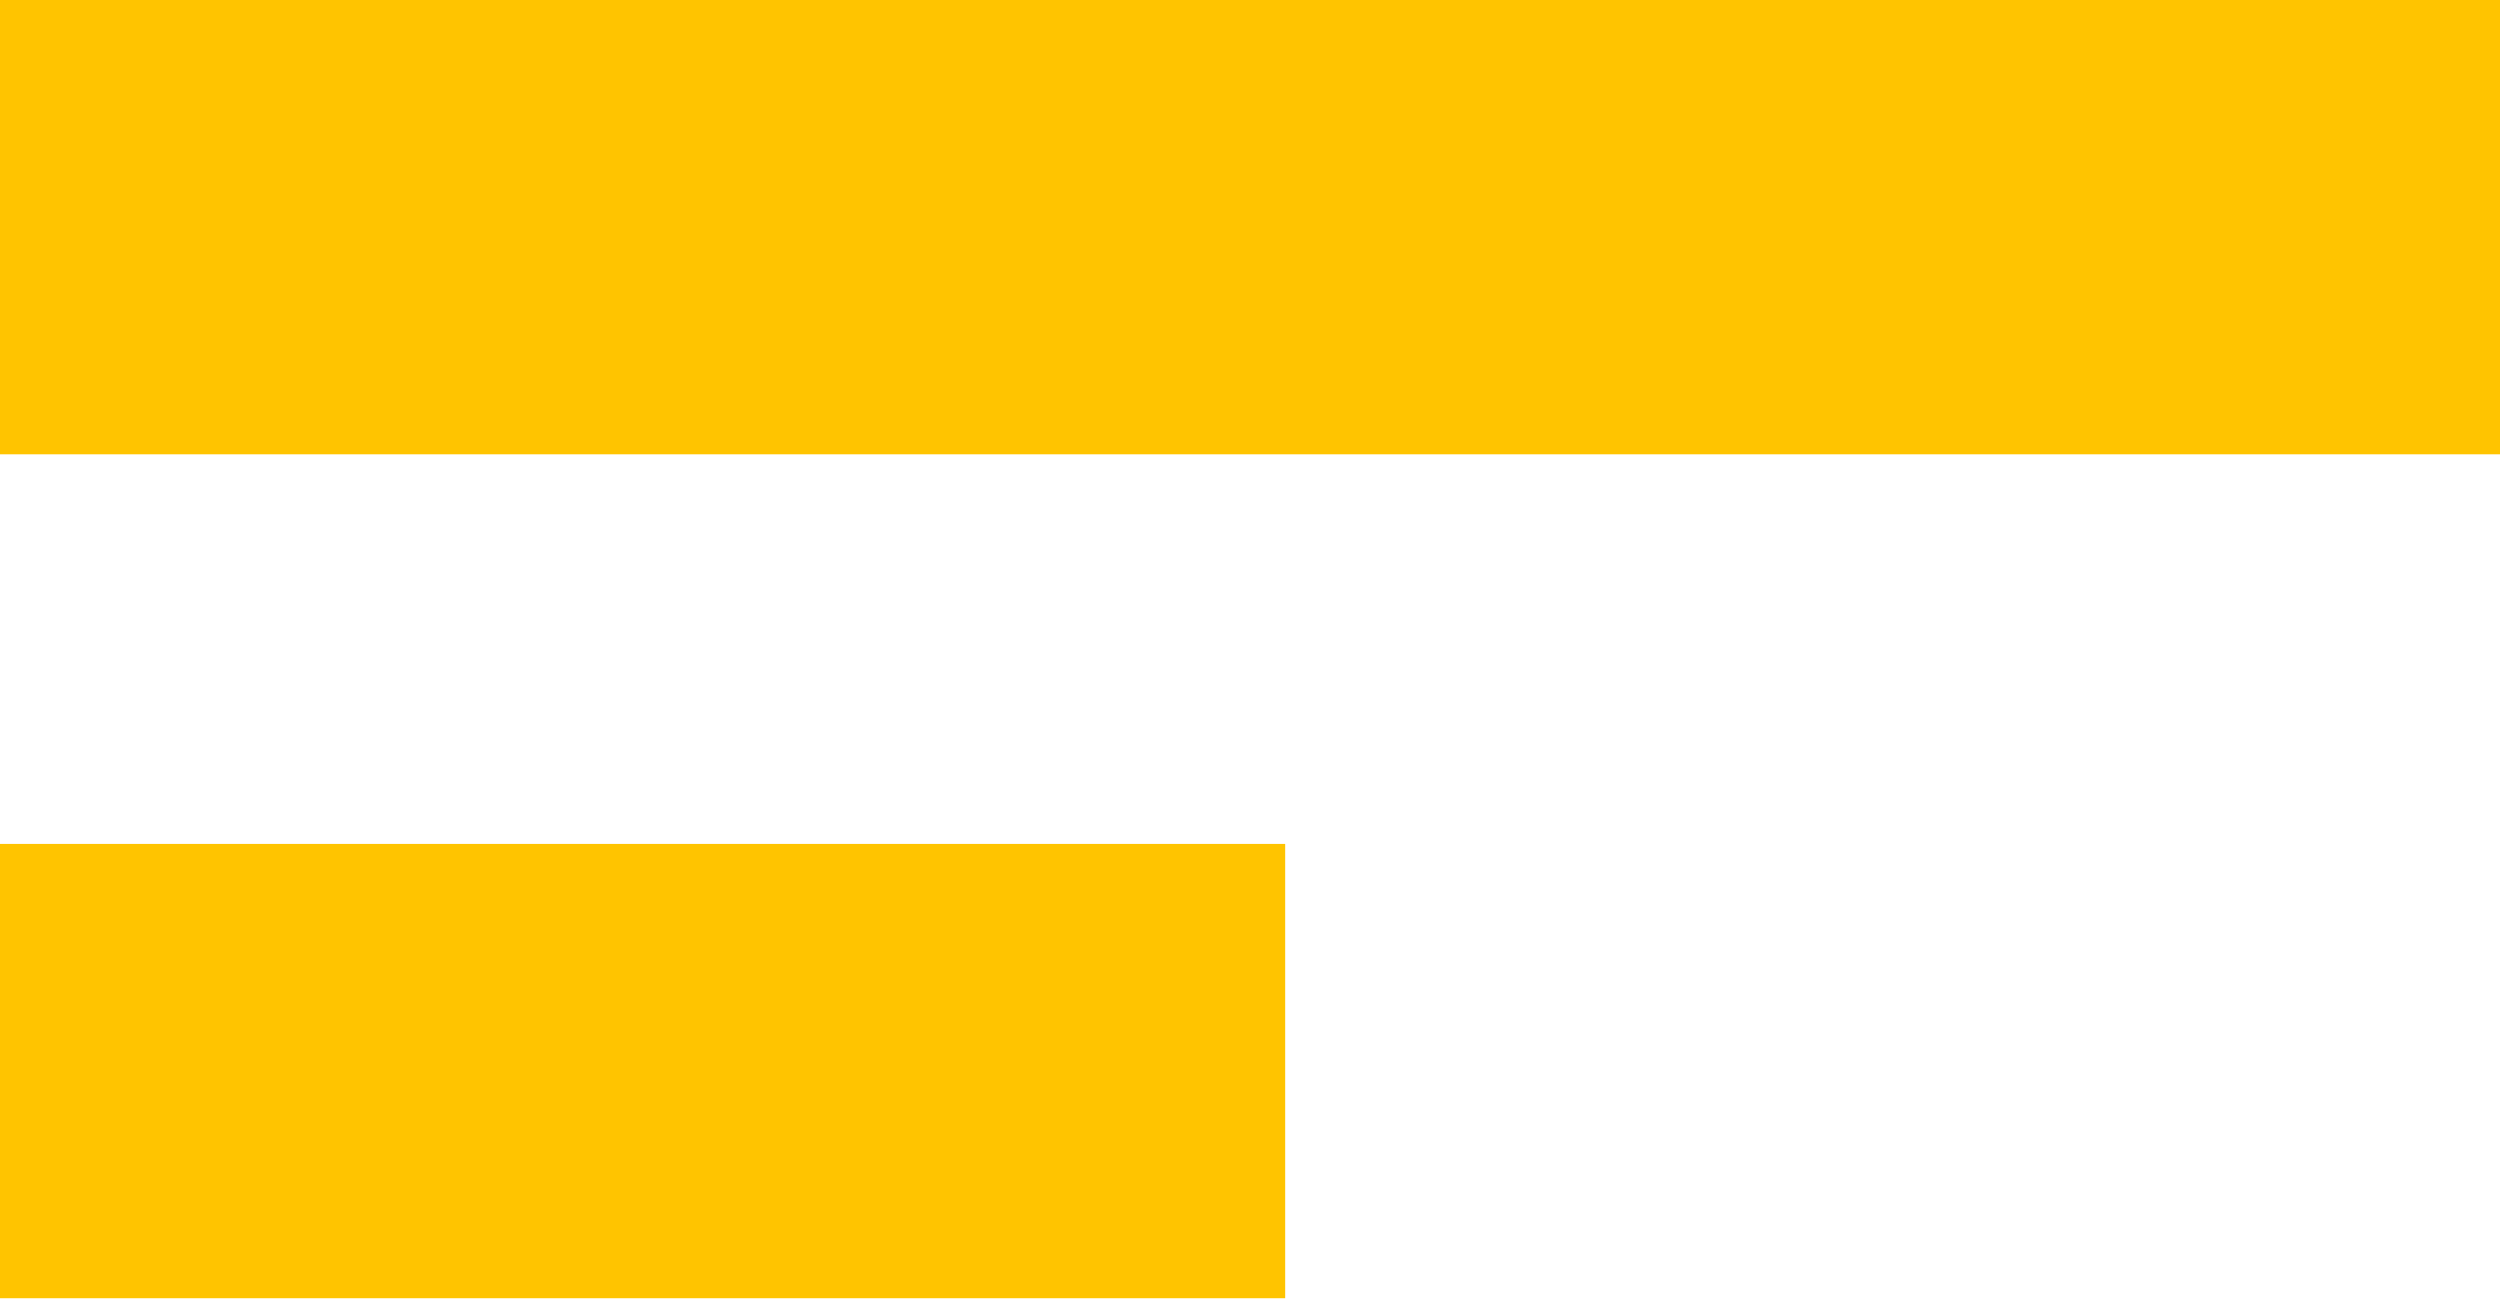
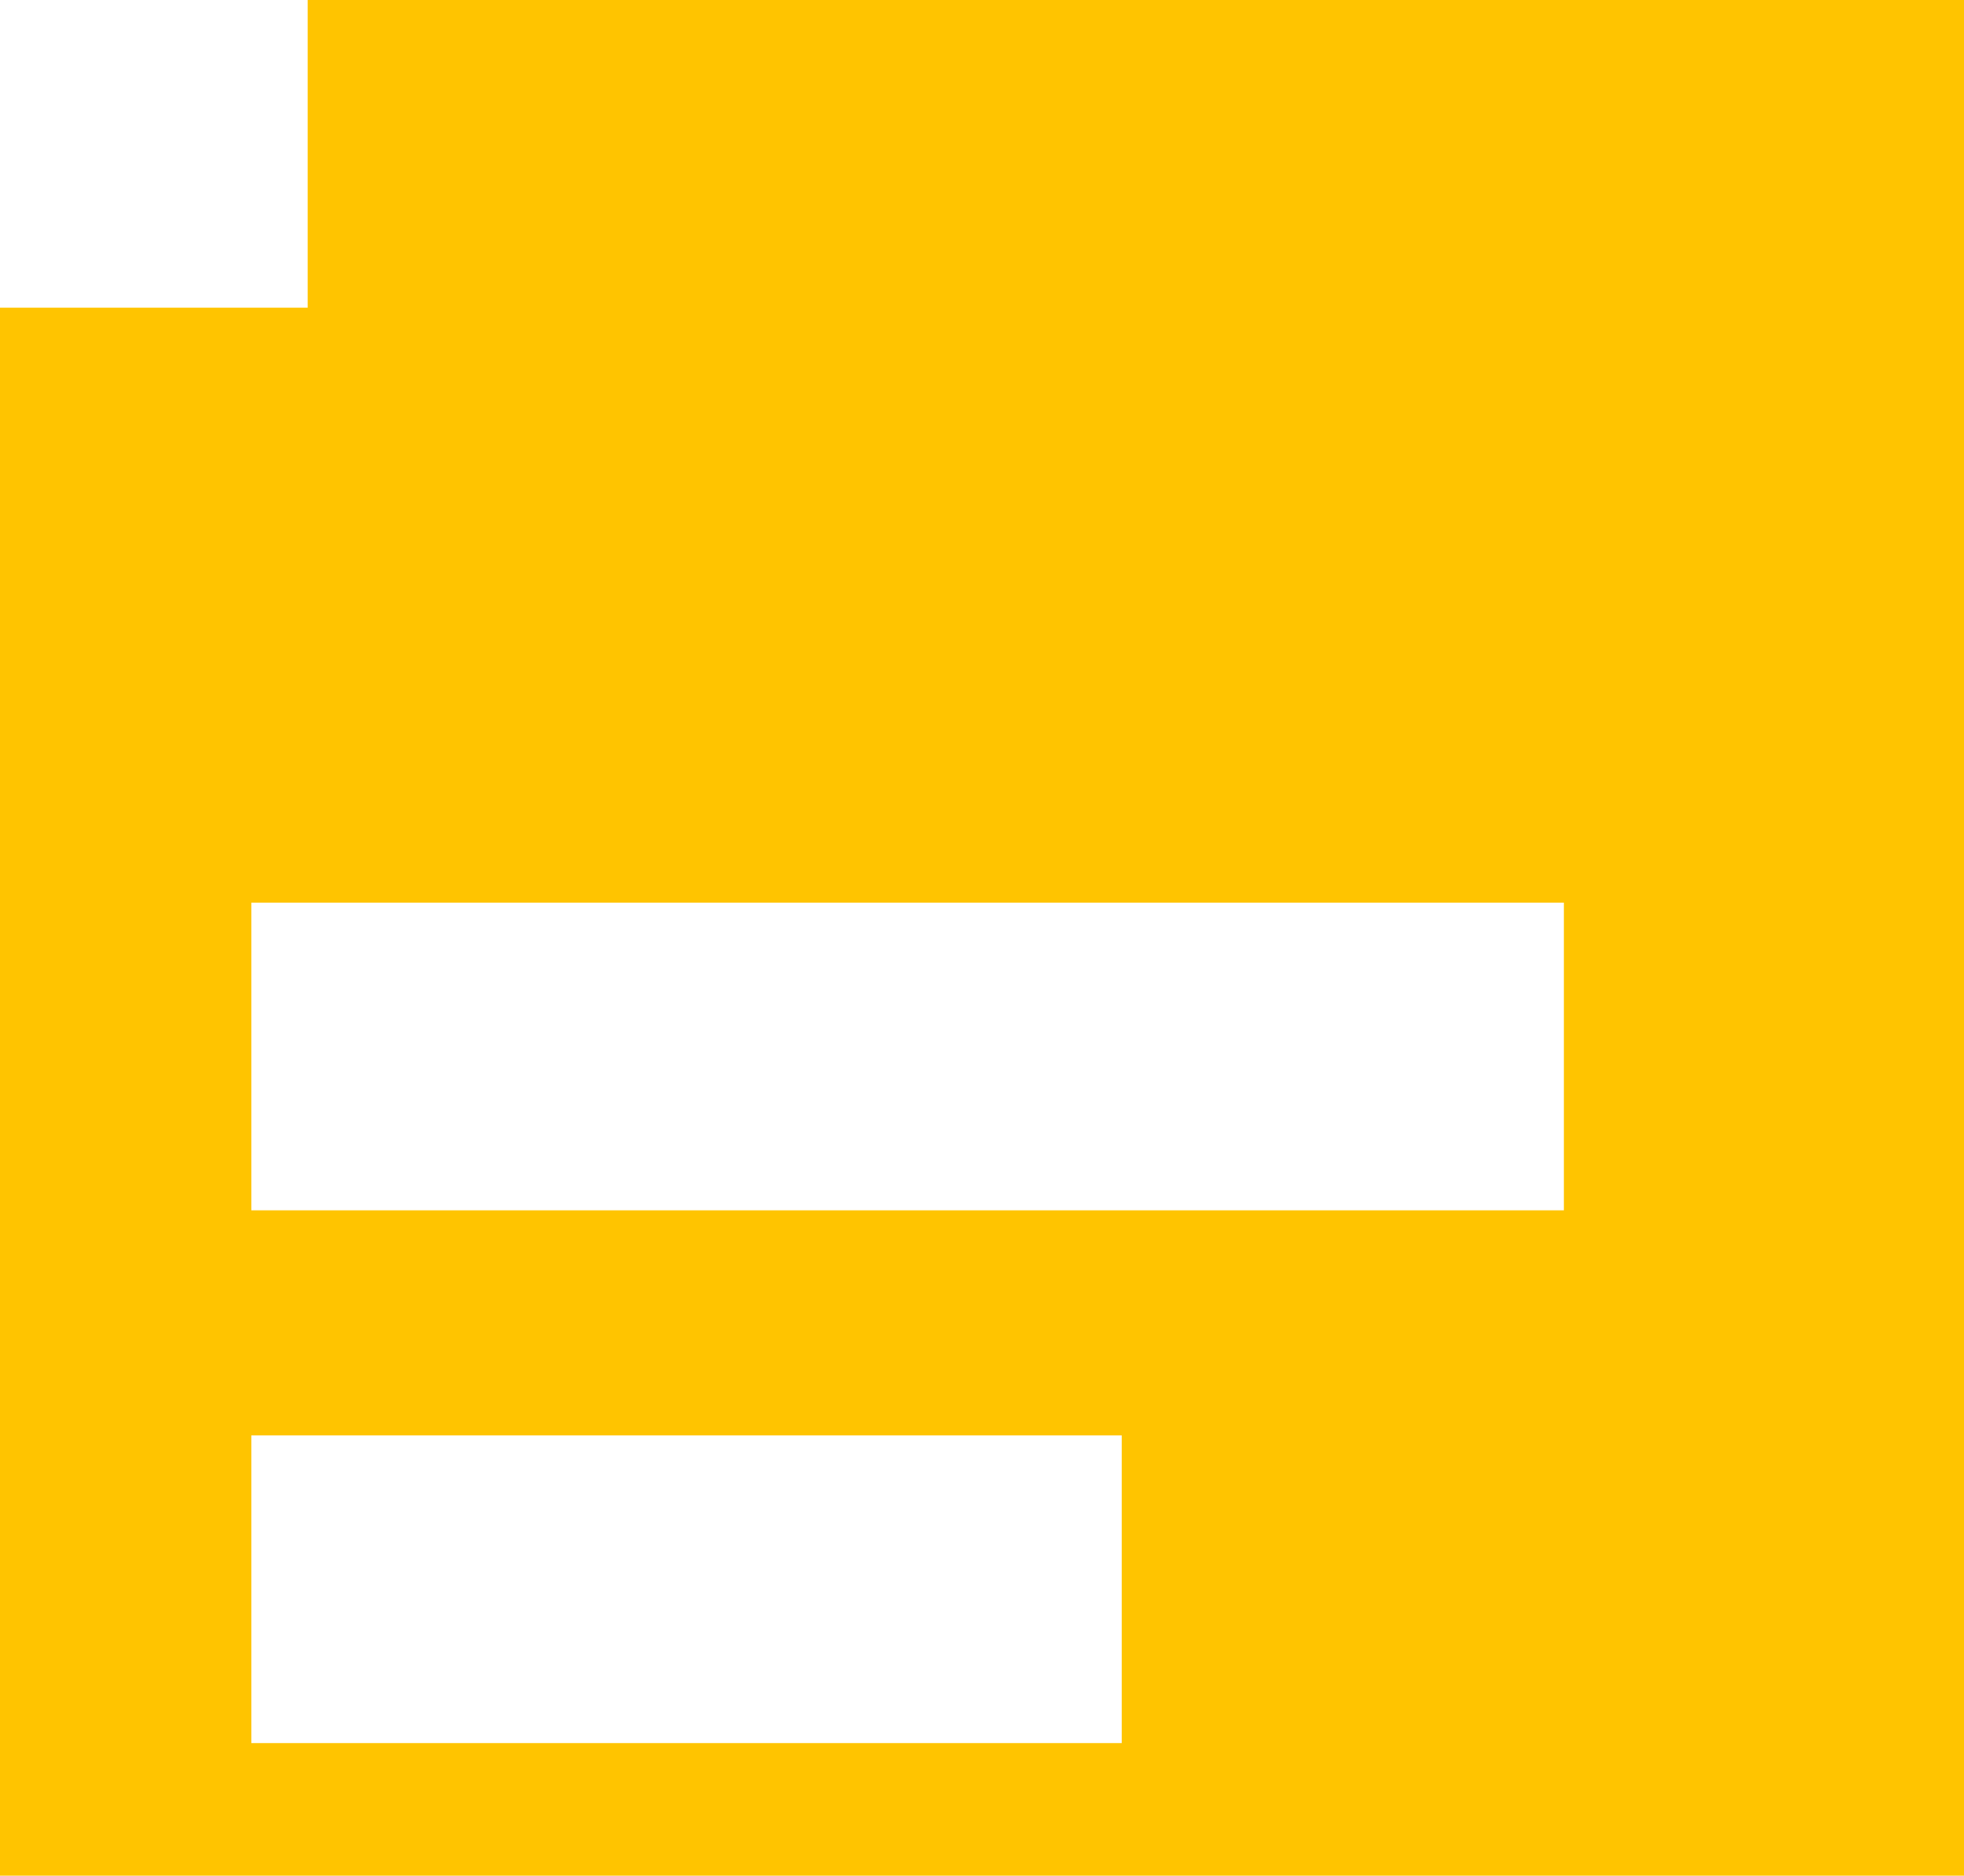
- <svg xmlns="http://www.w3.org/2000/svg" id="Layer_1" version="1.1" viewBox="0 0 343.22 178.23">
+ <svg xmlns="http://www.w3.org/2000/svg" id="Layer_1" version="1.1" viewBox="0 0 398.13 380.23">
  <defs>
    <style>
      .st0 {
        fill: #ffc400;
      }
    </style>
  </defs>
-   <rect class="st0" width="343.22" height="62.37" />
-   <rect class="st0" y="115.86" width="176.44" height="62.37" />
+   <path class="st0" d="M62.37,0v62.37H0v317.86h398.13V0H62.37ZM227.39,353.35H50.95v-62.37h176.44v62.37ZM317.02,245.35H50.95v-62.37h266.07v62.37Z" />
</svg>
